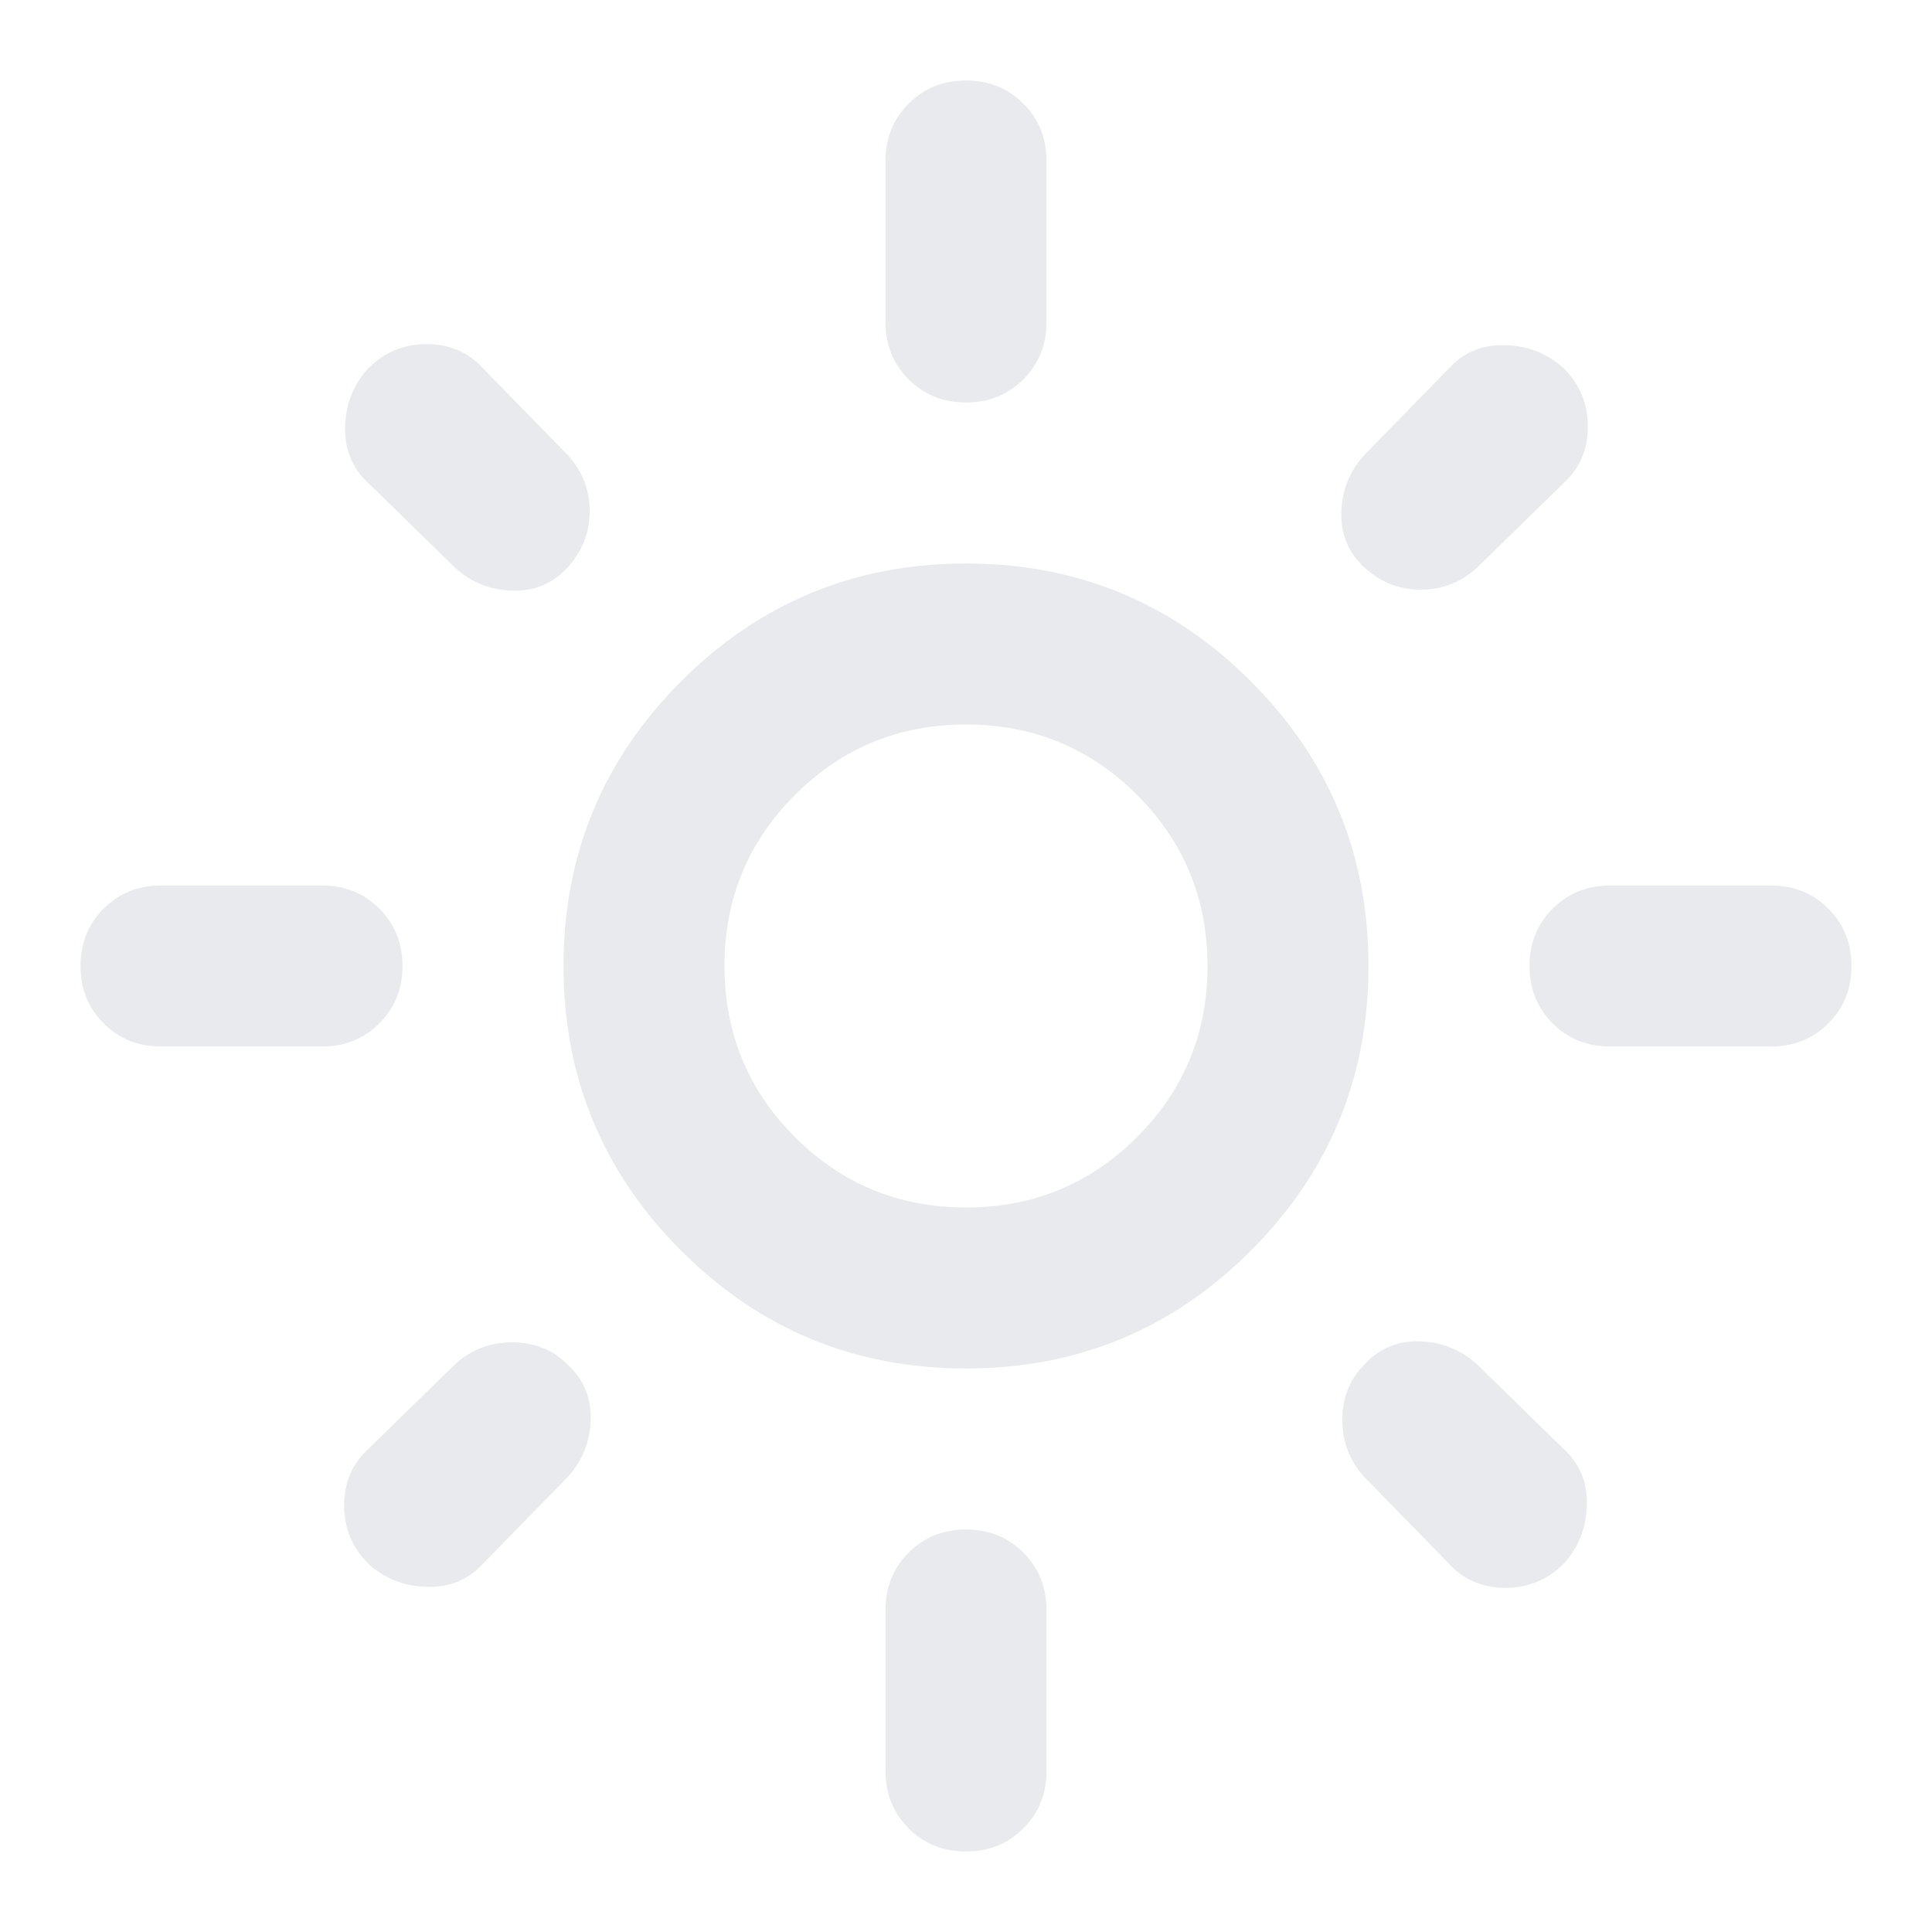
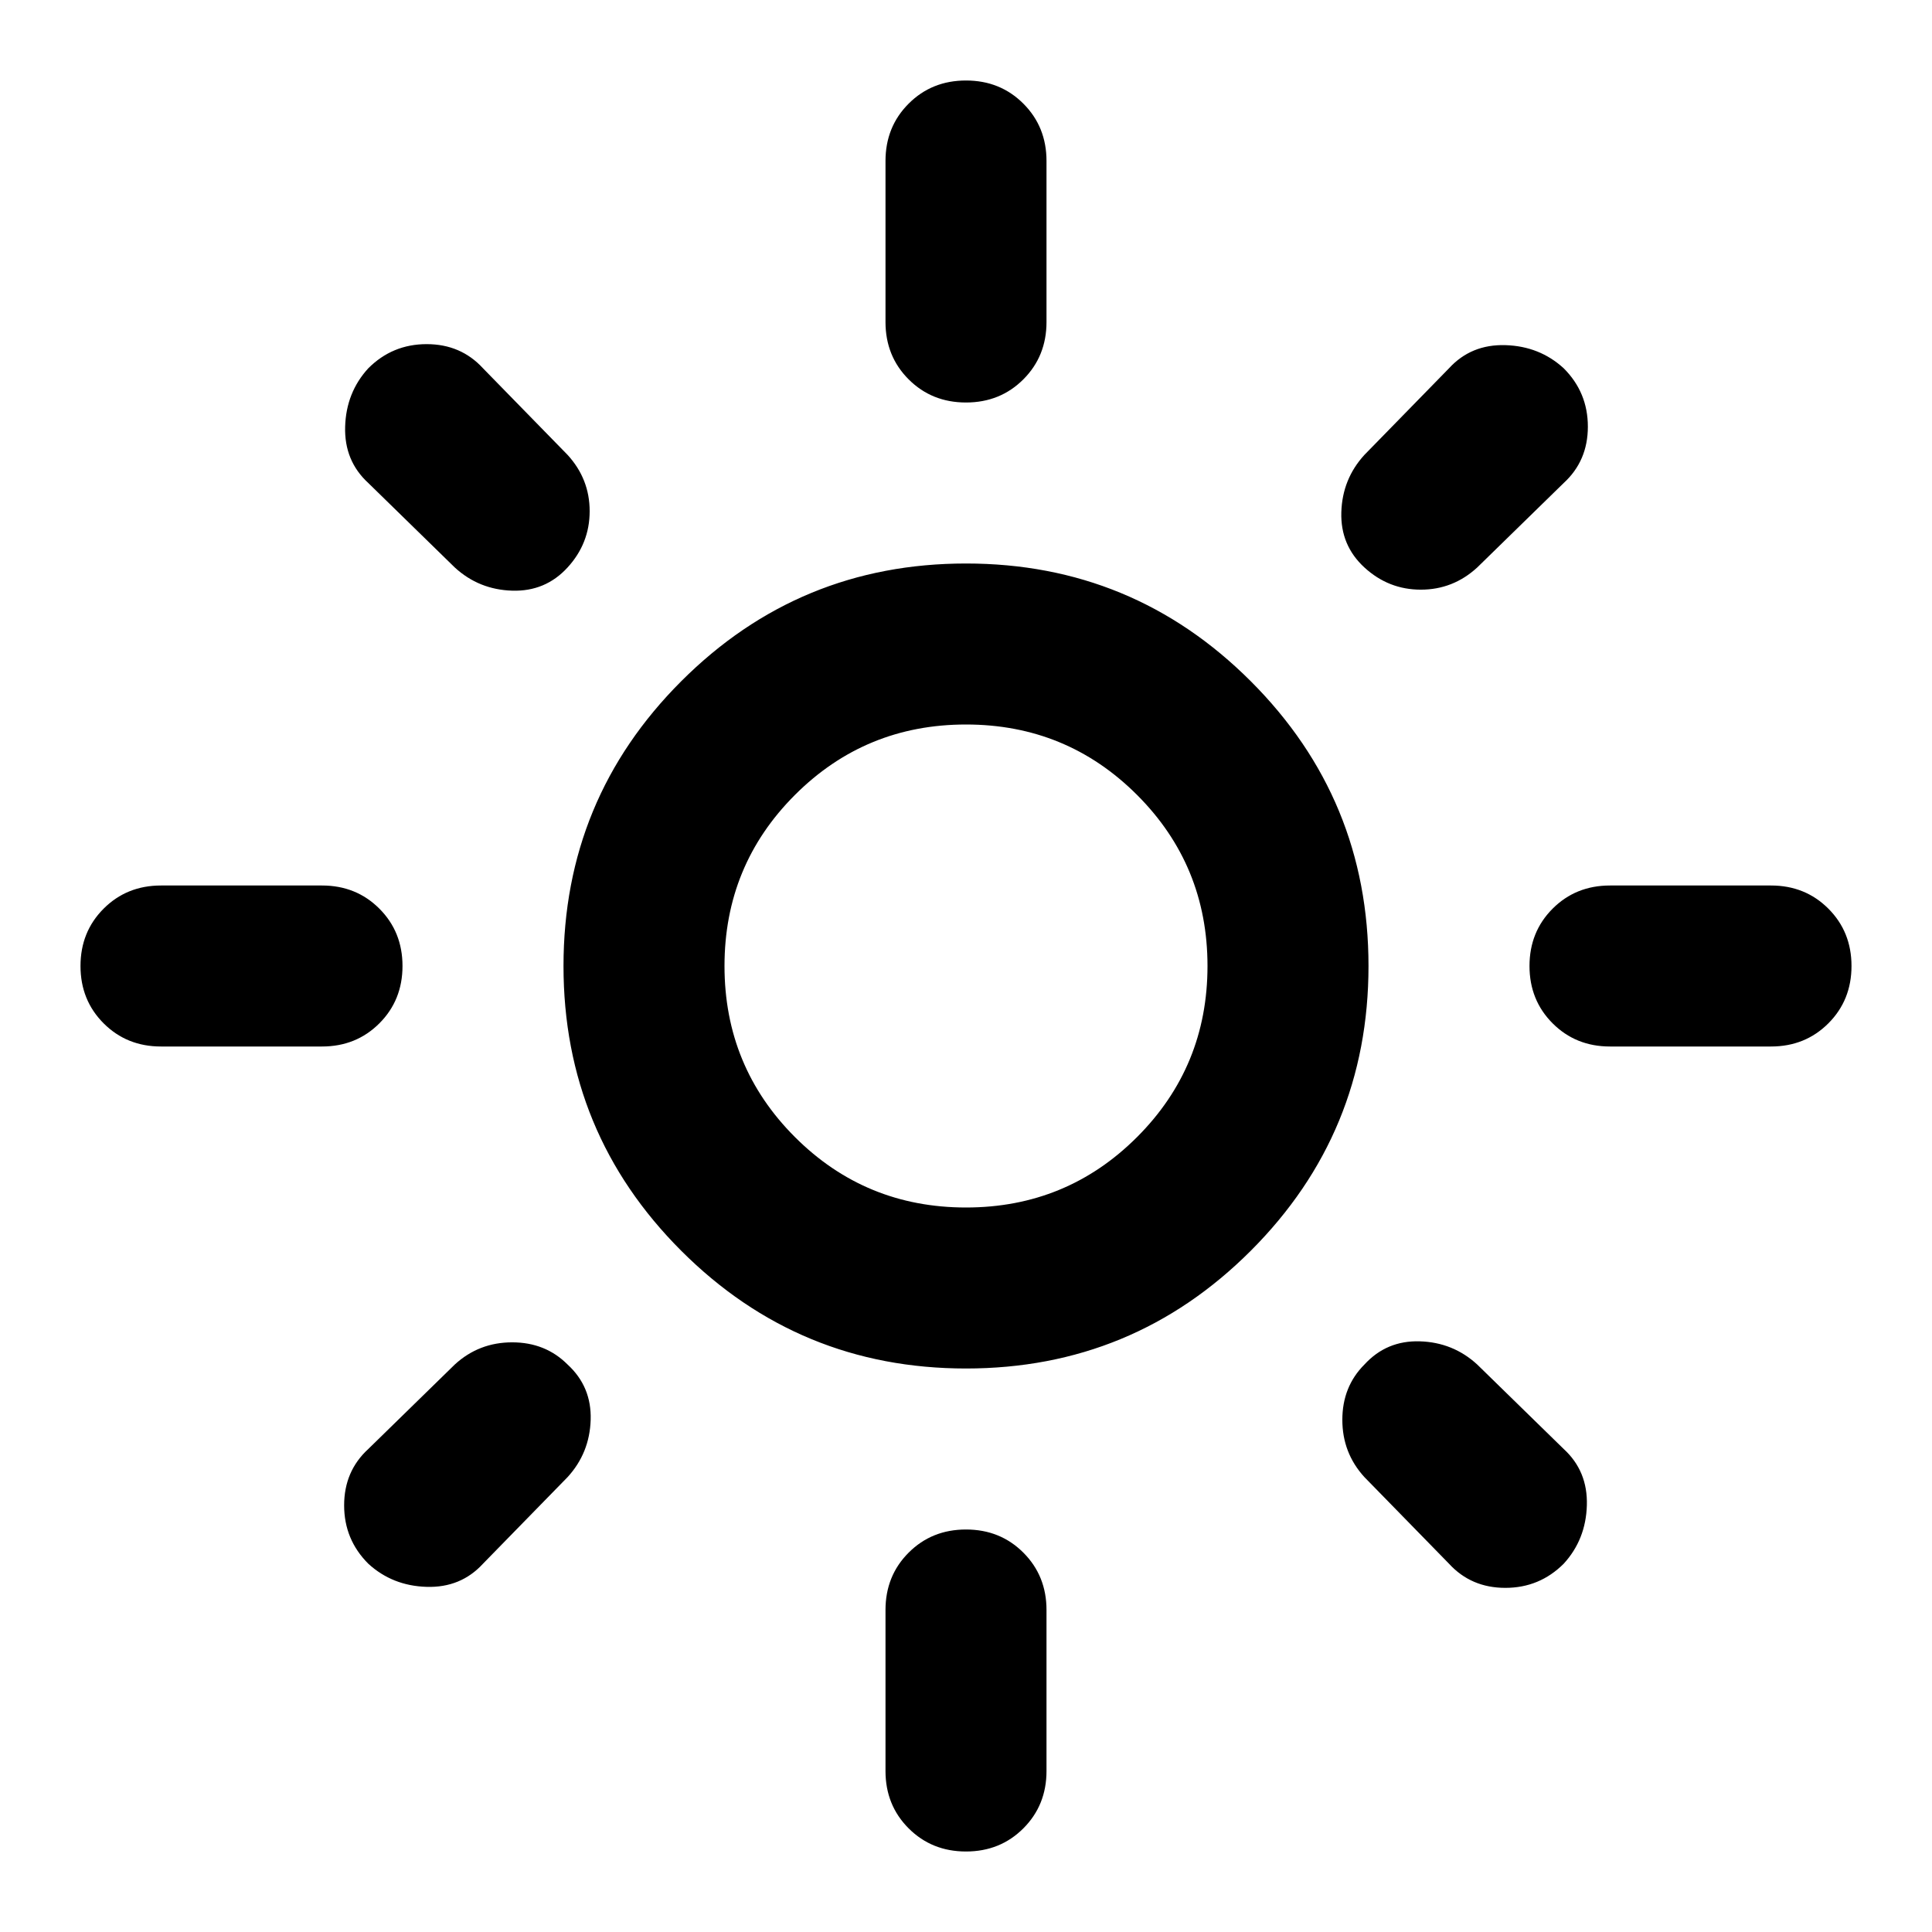
- <svg xmlns="http://www.w3.org/2000/svg" height="24px" viewBox="0 -960 960 960" width="24px" fill="#e8eaed">
+ <svg xmlns="http://www.w3.org/2000/svg" height="24px" viewBox="0 -960 960 960" width="24px" fill="#000000">
  <path d="M480-360q50 0 85-35t35-85q0-50-35-85t-85-35q-50 0-85 35t-35 85q0 50 35 85t85 35Zm0 80q-83 0-141.5-58.5T280-480q0-83 58.5-141.5T480-680q83 0 141.5 58.5T680-480q0 83-58.5 141.5T480-280ZM80-440q-17 0-28.5-11.5T40-480q0-17 11.5-28.5T80-520h80q17 0 28.5 11.5T200-480q0 17-11.5 28.5T160-440H80Zm720 0q-17 0-28.5-11.5T760-480q0-17 11.5-28.5T800-520h80q17 0 28.5 11.5T920-480q0 17-11.5 28.5T880-440h-80ZM480-760q-17 0-28.5-11.5T440-800v-80q0-17 11.5-28.5T480-920q17 0 28.5 11.5T520-880v80q0 17-11.5 28.5T480-760Zm0 720q-17 0-28.5-11.5T440-80v-80q0-17 11.5-28.5T480-200q17 0 28.5 11.5T520-160v80q0 17-11.5 28.5T480-40ZM226-678l-43-42q-12-11-11.5-28t11.5-29q12-12 29-12t28 12l42 43q11 12 11 28t-11 28q-11 12-27.5 11.5T226-678Zm494 495-42-43q-11-12-11-28.5t11-27.5q11-12 27.5-11.5T734-282l43 42q12 11 11.5 28T777-183q-12 12-29 12t-28-12Zm-42-495q-12-11-11.5-27.5T678-734l42-43q11-12 28-11.5t29 11.5q12 12 12 29t-12 28l-43 42q-12 11-28 11t-28-11ZM183-183q-12-12-12-29t12-28l43-42q12-11 28.5-11t27.5 11q12 11 11.5 27.5T282-226l-42 43q-11 12-28 11.5T183-183Zm297-297Z" />
</svg>
